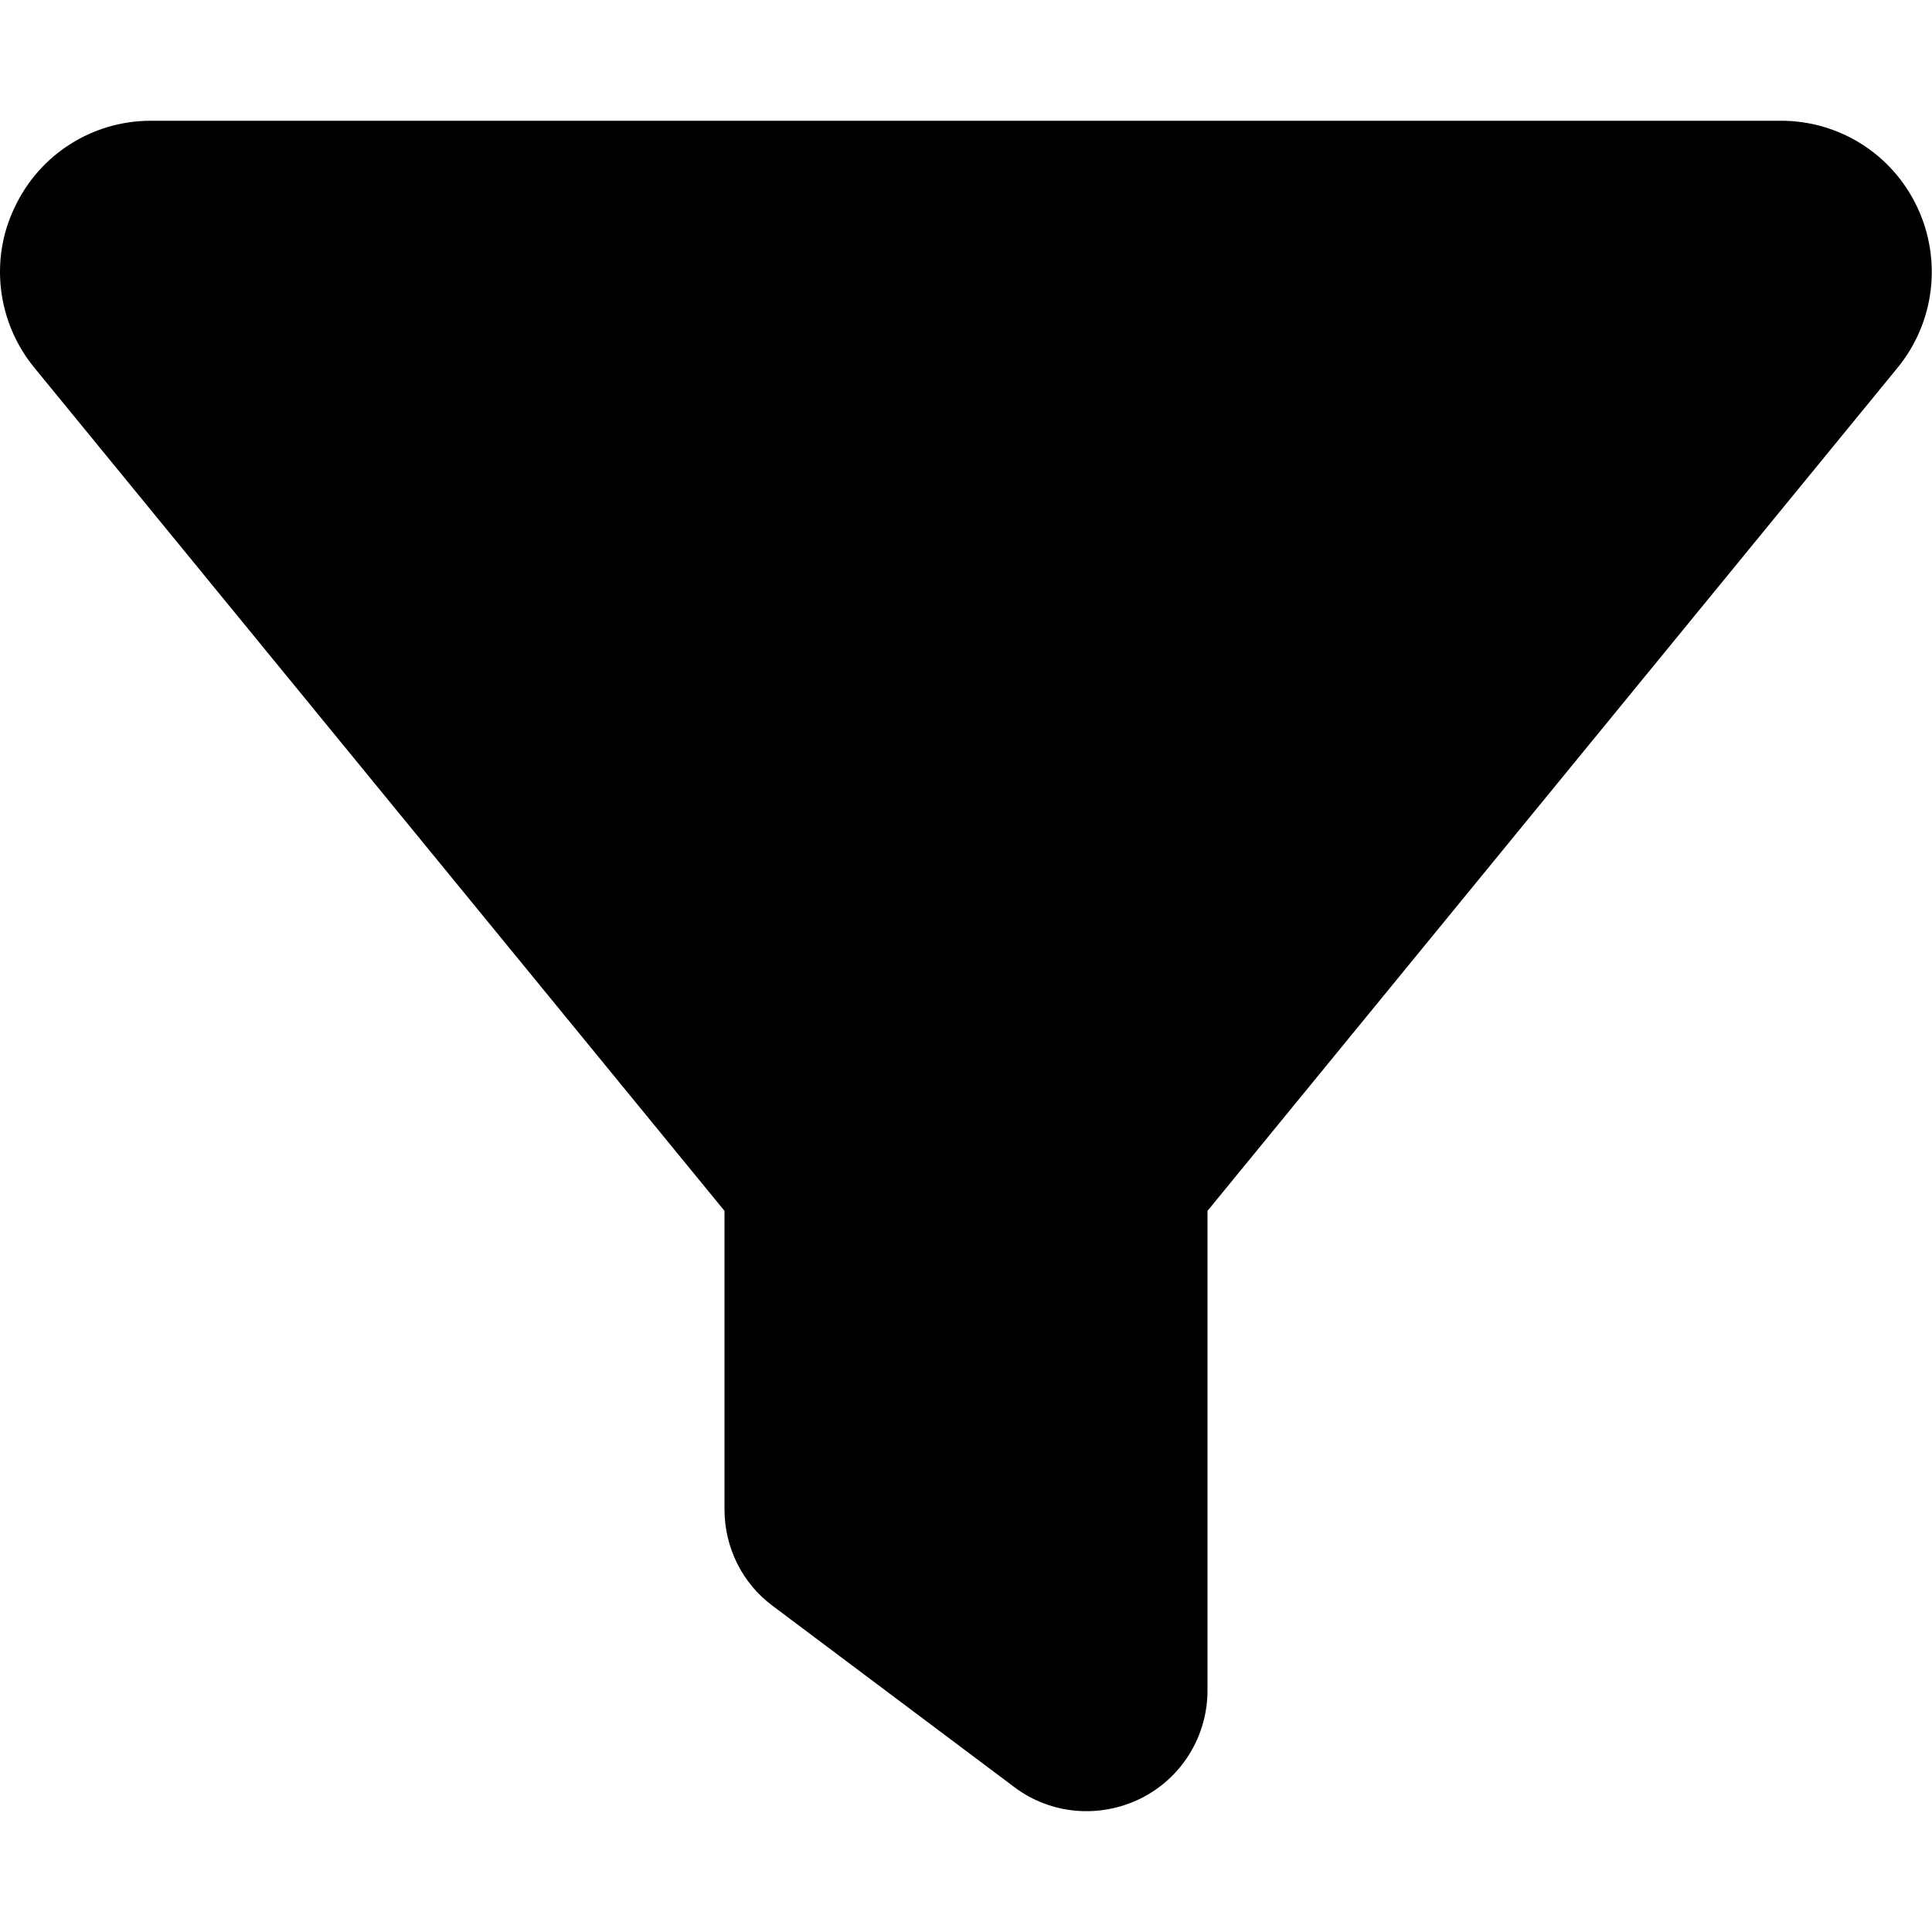
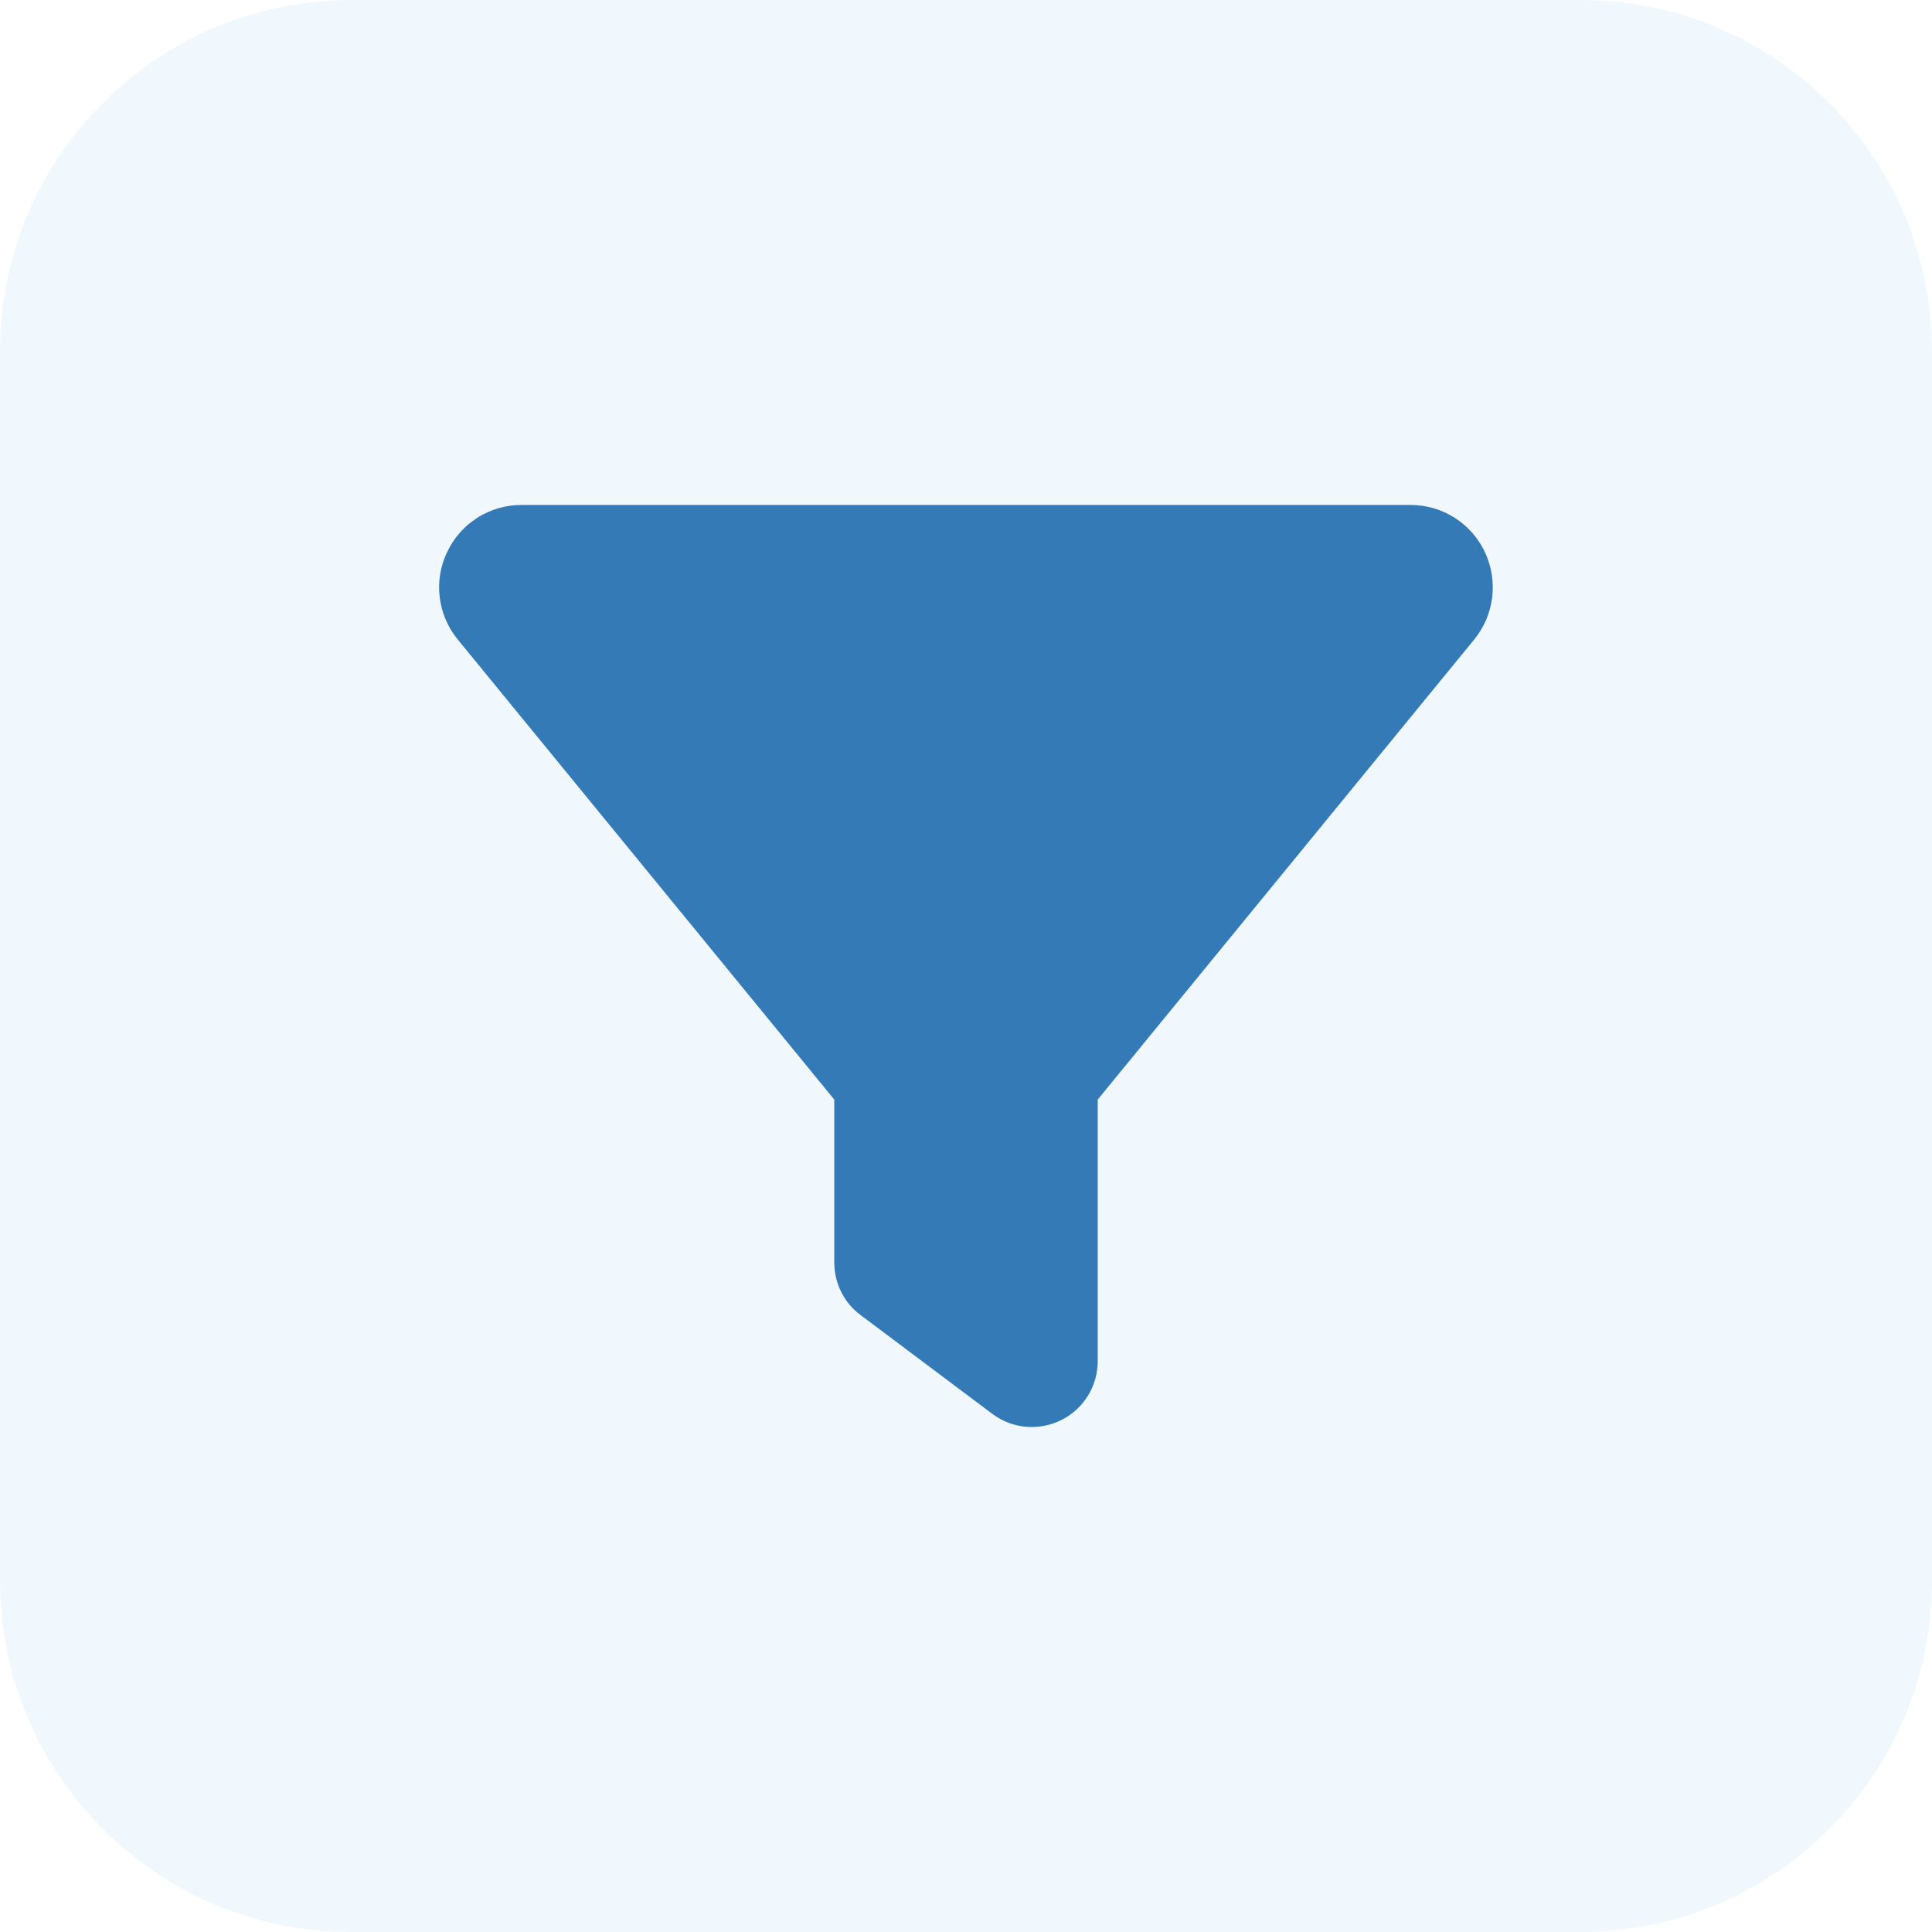
- <svg xmlns="http://www.w3.org/2000/svg" width="16" height="16" viewBox="0 0 16 16">
-   <defs />
-   <path d="M0.122,1.716 C0.328,1.278 0.765,1 1.25,1 L14.75,1 C15.234,1 15.672,1.278 15.878,1.716 C16.084,2.153 16.022,2.669 15.716,3.044 L10,10.028 L10,14 C10,14.378 9.787,14.725 9.447,14.894 C9.106,15.062 8.703,15.028 8.4,14.8 L6.4,13.3 C6.147,13.113 6,12.816 6,12.5 L6,10.028 L0.281,3.041 C-0.022,2.669 -0.088,2.15 0.122,1.716 Z" />
+ <svg xmlns="http://www.w3.org/2000/svg" width="44" height="44" viewBox="0 0 44 44" fill="none">
+   <rect width="44" height="44" rx="8" fill="#F1F8FD" />
+   <path d="M10.183 12.573C10.492 11.917 11.148 11.5 11.875 11.5H32.125C32.851 11.5 33.508 11.917 33.817 12.573C34.126 13.23 34.033 14.003 33.573 14.566L25 25.042V31C25 31.567 24.681 32.087 24.17 32.341C23.659 32.594 23.054 32.542 22.6 32.2L19.6 29.95C19.22 29.669 19 29.223 19 28.75V25.042L10.422 14.561C9.967 14.003 9.869 13.225 10.183 12.573Z" fill="#337AB7" />
</svg>
